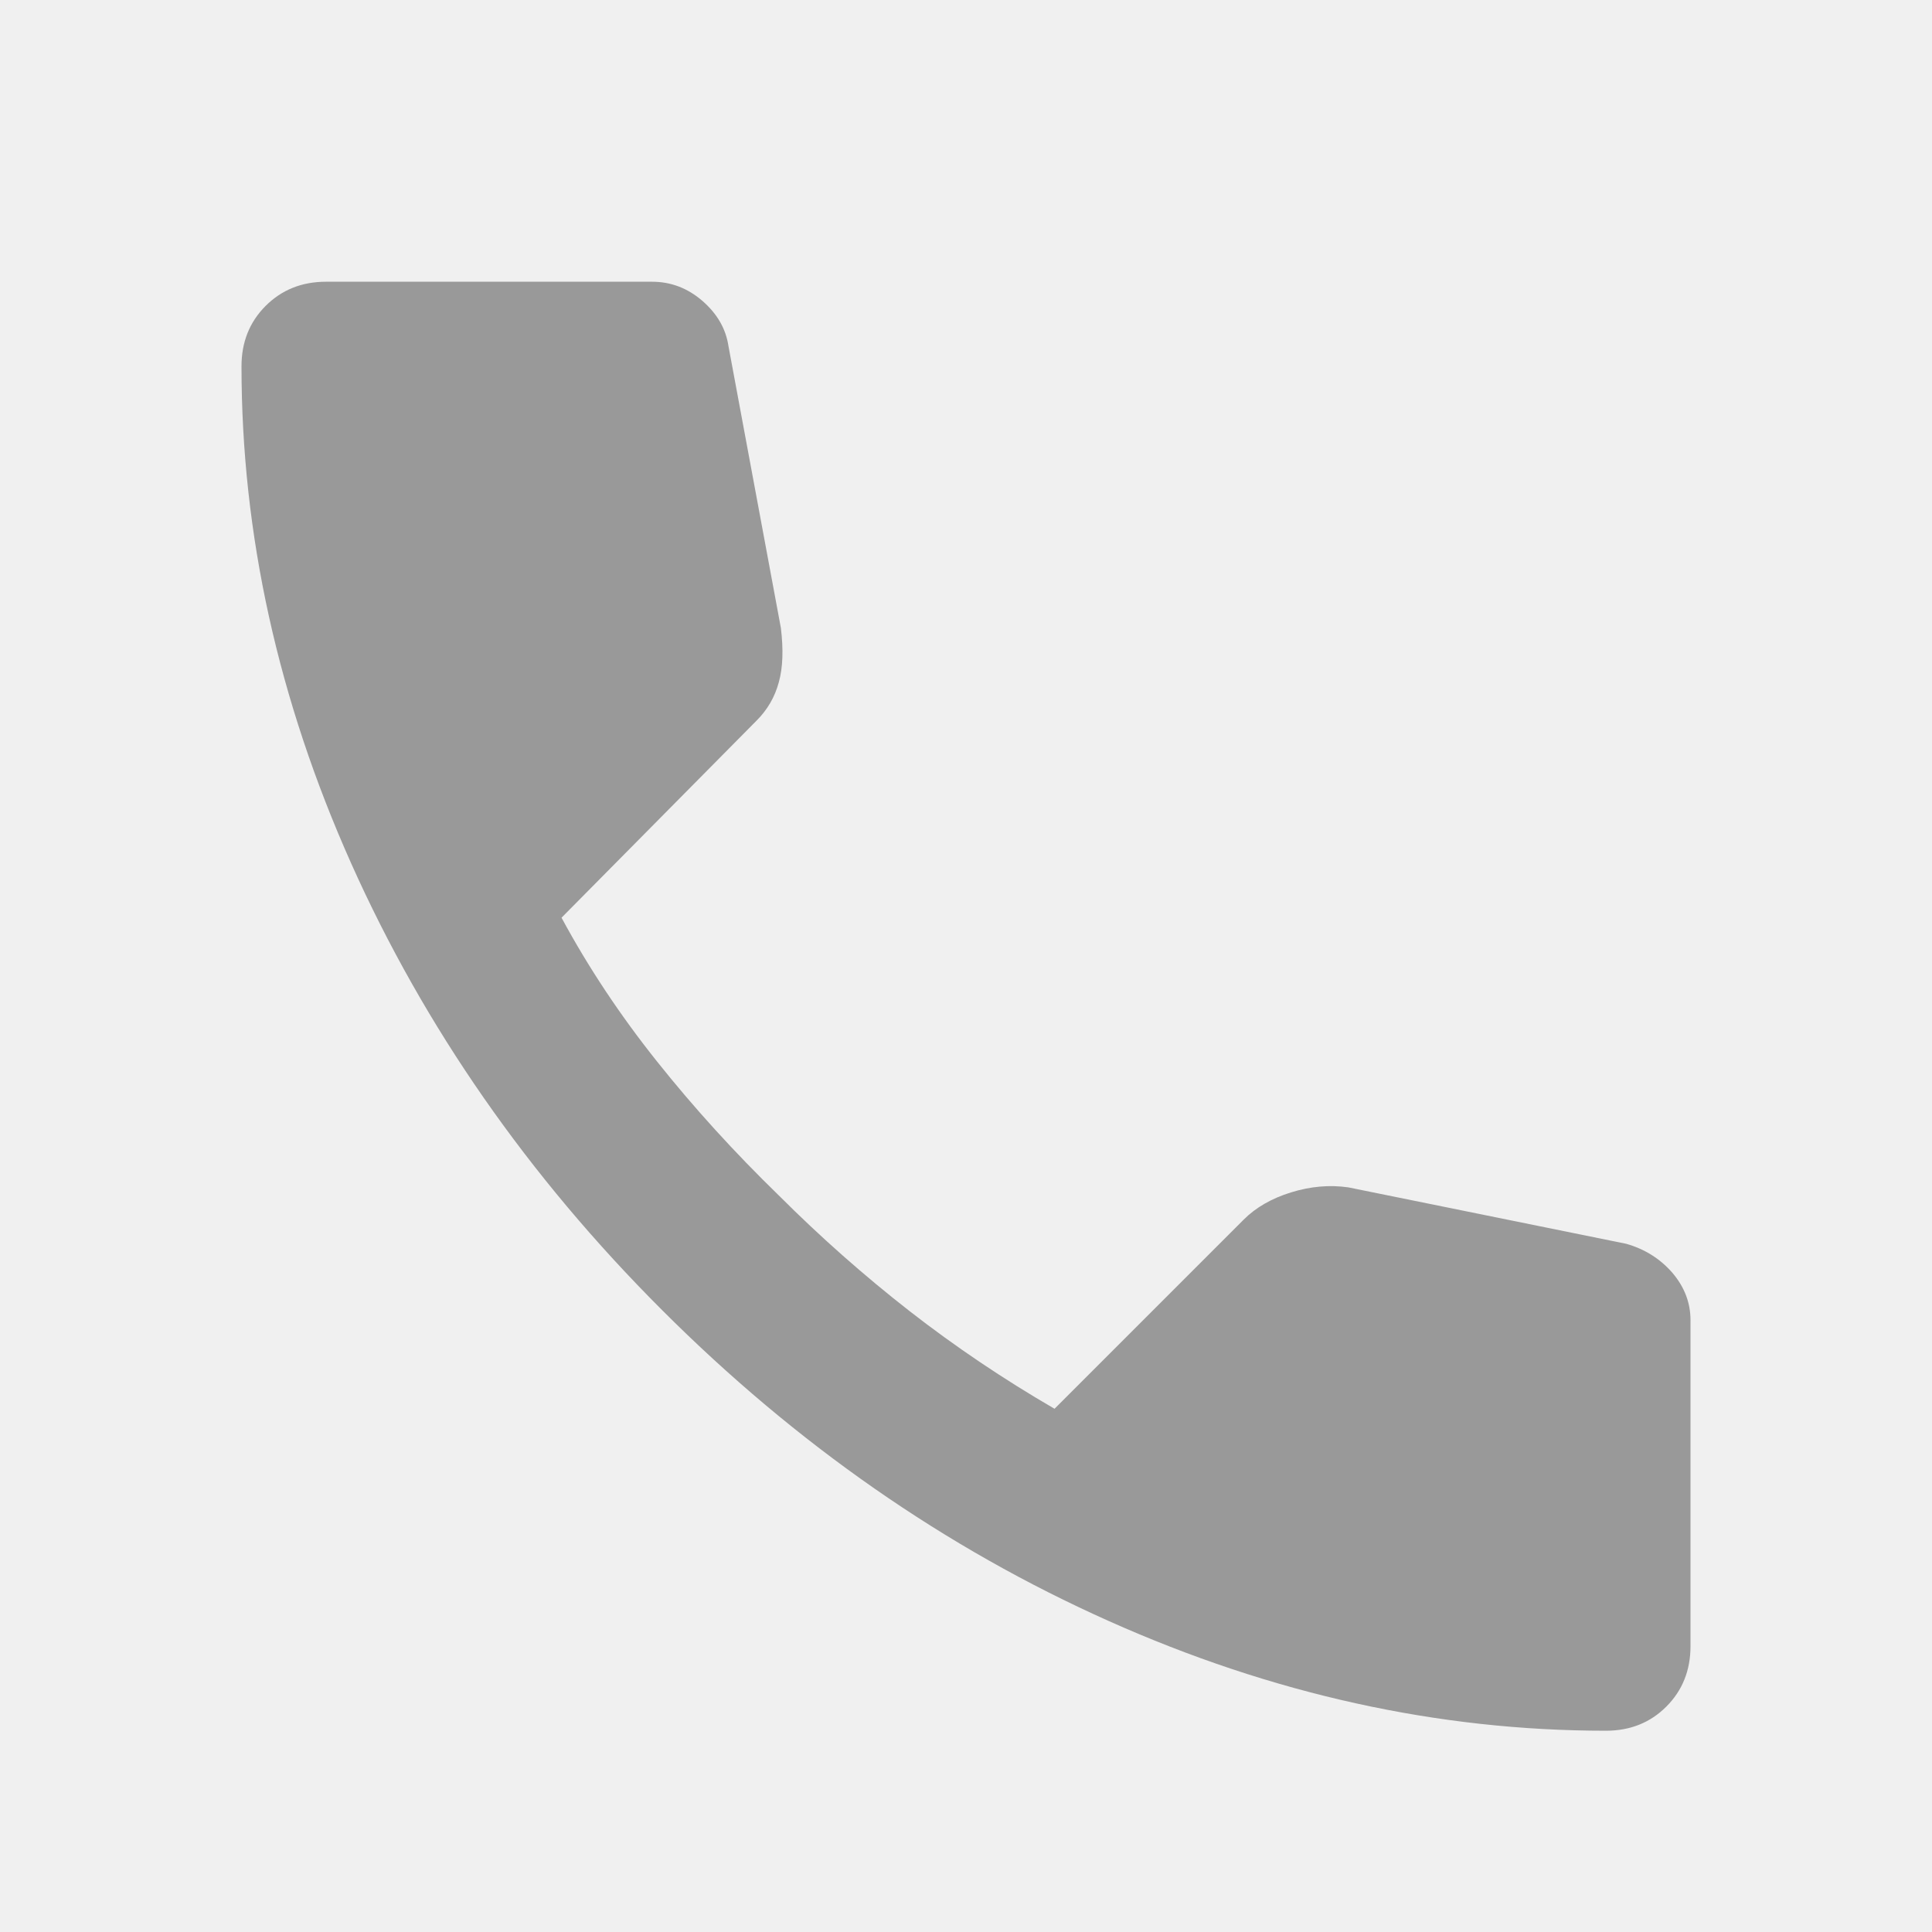
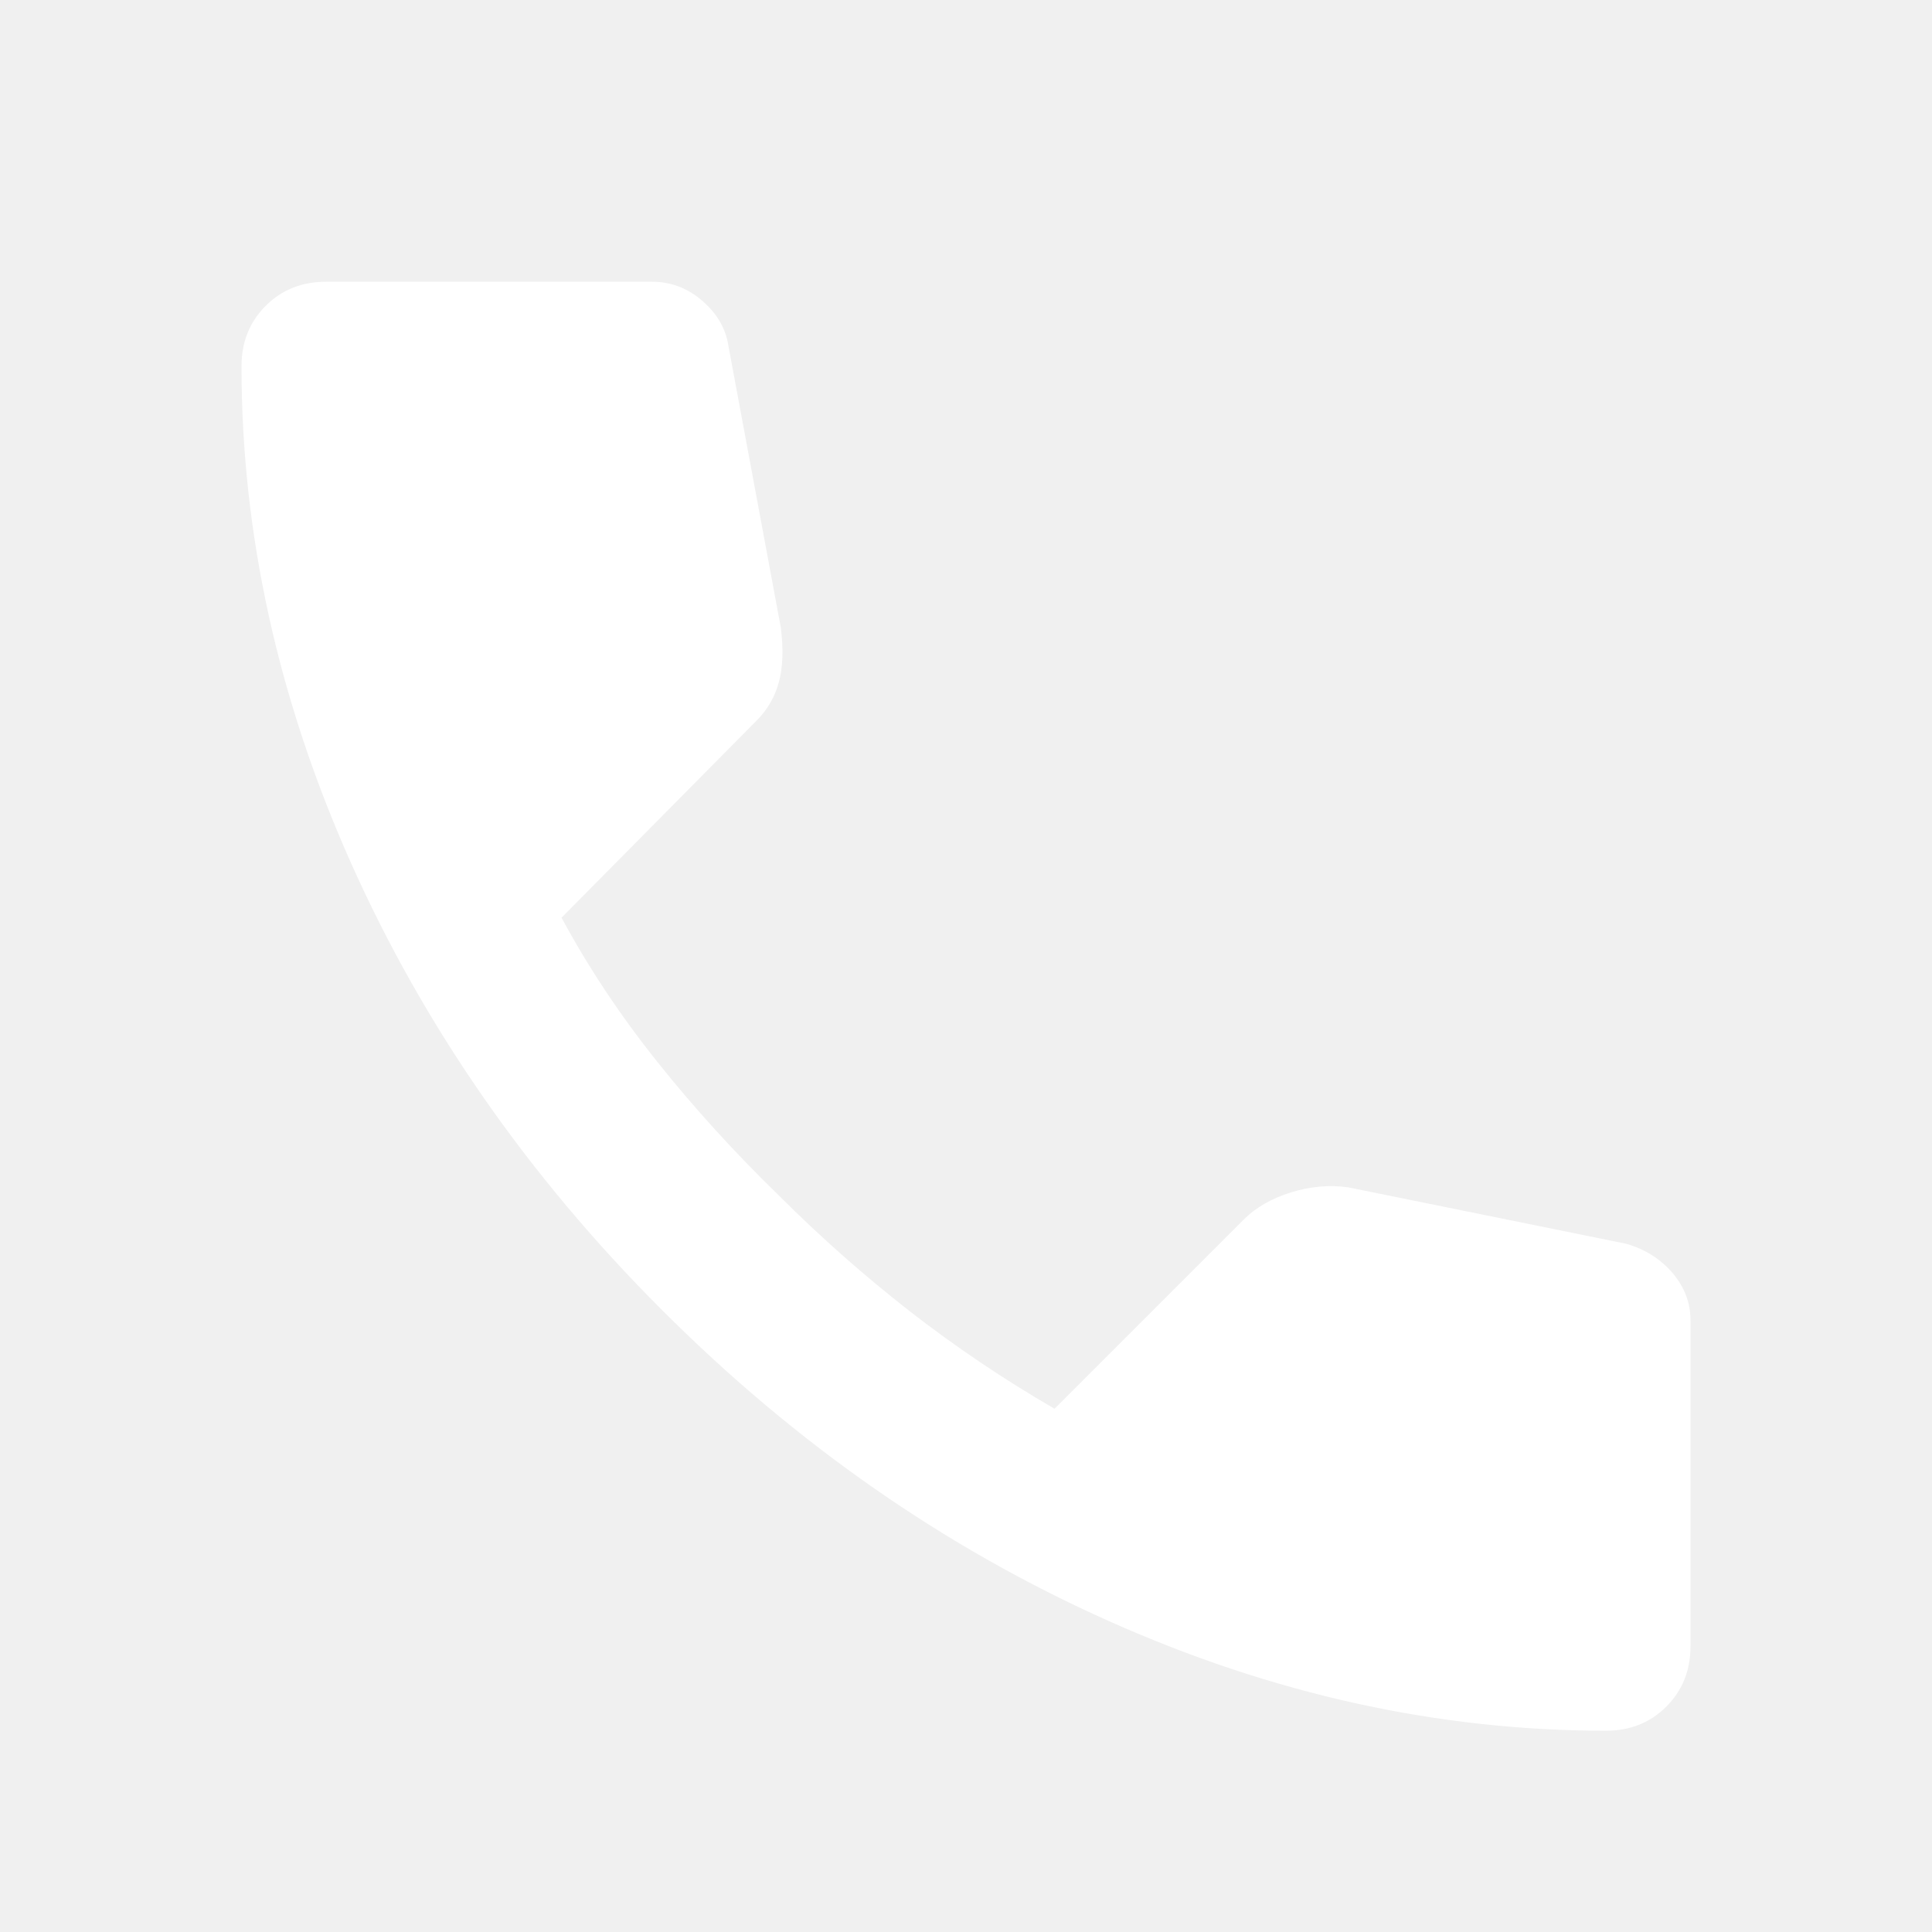
<svg xmlns="http://www.w3.org/2000/svg" width="17" height="17" viewBox="0 0 17 17" fill="none">
-   <path d="M14.131 15.229C12.656 15.229 11.198 14.908 9.757 14.264C8.317 13.621 7.007 12.709 5.826 11.528C4.645 10.348 3.734 9.037 3.09 7.597C2.447 6.157 2.125 4.699 2.125 3.223C2.125 3.01 2.196 2.833 2.337 2.692C2.479 2.55 2.656 2.479 2.869 2.479H5.737C5.903 2.479 6.05 2.535 6.18 2.647C6.31 2.76 6.387 2.892 6.41 3.046L6.871 5.525C6.894 5.714 6.889 5.873 6.853 6.003C6.818 6.133 6.753 6.245 6.658 6.34L4.941 8.075C5.177 8.512 5.457 8.934 5.782 9.341C6.106 9.748 6.464 10.141 6.853 10.519C7.219 10.885 7.603 11.224 8.004 11.537C8.406 11.85 8.831 12.136 9.279 12.396L10.944 10.731C11.05 10.625 11.189 10.545 11.36 10.492C11.531 10.439 11.699 10.424 11.865 10.448L14.308 10.944C14.474 10.991 14.609 11.077 14.716 11.2C14.822 11.325 14.875 11.463 14.875 11.617V14.485C14.875 14.698 14.804 14.875 14.662 15.017C14.521 15.158 14.344 15.229 14.131 15.229Z" fill="#999999" />
+   <path d="M14.131 15.229C12.656 15.229 11.198 14.908 9.757 14.264C8.317 13.621 7.007 12.709 5.826 11.528C4.645 10.348 3.734 9.037 3.09 7.597C2.447 6.157 2.125 4.699 2.125 3.223C2.125 3.01 2.196 2.833 2.337 2.692C2.479 2.55 2.656 2.479 2.869 2.479H5.737C5.903 2.479 6.05 2.535 6.18 2.647C6.31 2.76 6.387 2.892 6.41 3.046L6.871 5.525C6.894 5.714 6.889 5.873 6.853 6.003C6.818 6.133 6.753 6.245 6.658 6.34L4.941 8.075C5.177 8.512 5.457 8.934 5.782 9.341C6.106 9.748 6.464 10.141 6.853 10.519C7.219 10.885 7.603 11.224 8.004 11.537C8.406 11.85 8.831 12.136 9.279 12.396L10.944 10.731C11.05 10.625 11.189 10.545 11.36 10.492C11.531 10.439 11.699 10.424 11.865 10.448L14.308 10.944C14.474 10.991 14.609 11.077 14.716 11.2C14.822 11.325 14.875 11.463 14.875 11.617V14.485C14.875 14.698 14.804 14.875 14.662 15.017C14.521 15.158 14.344 15.229 14.131 15.229Z" fill="#ffffff" />
</svg>
